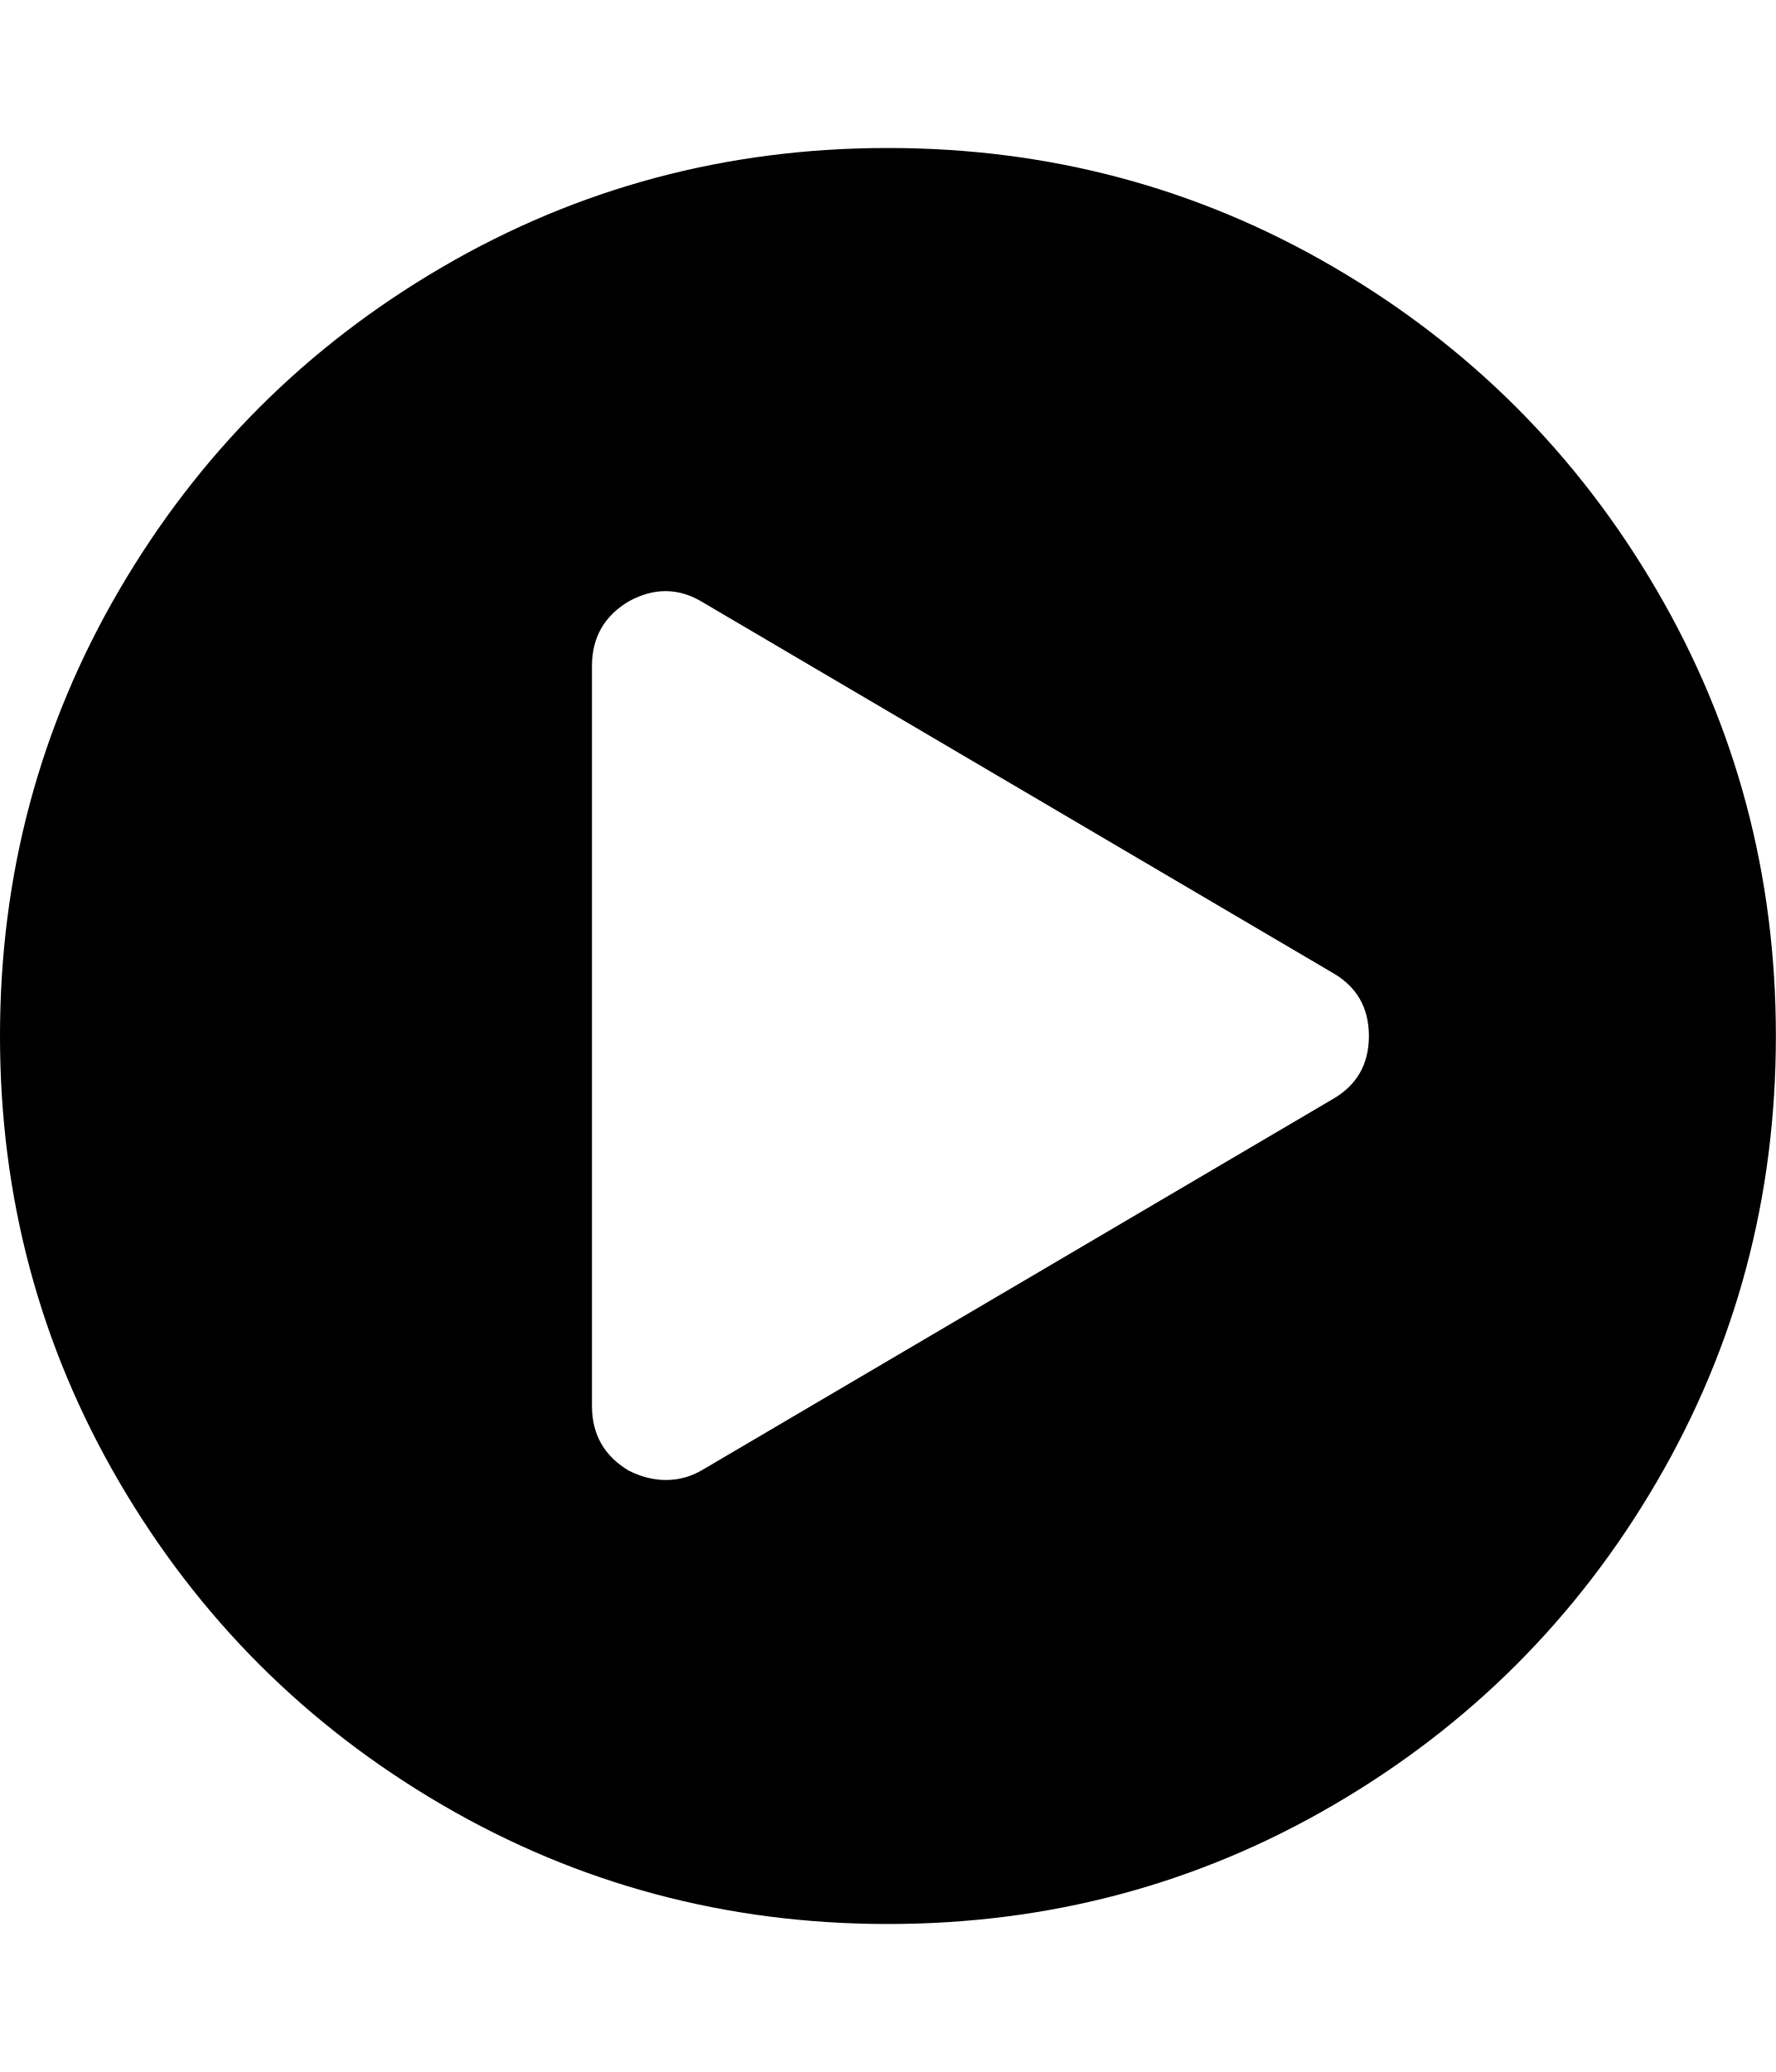
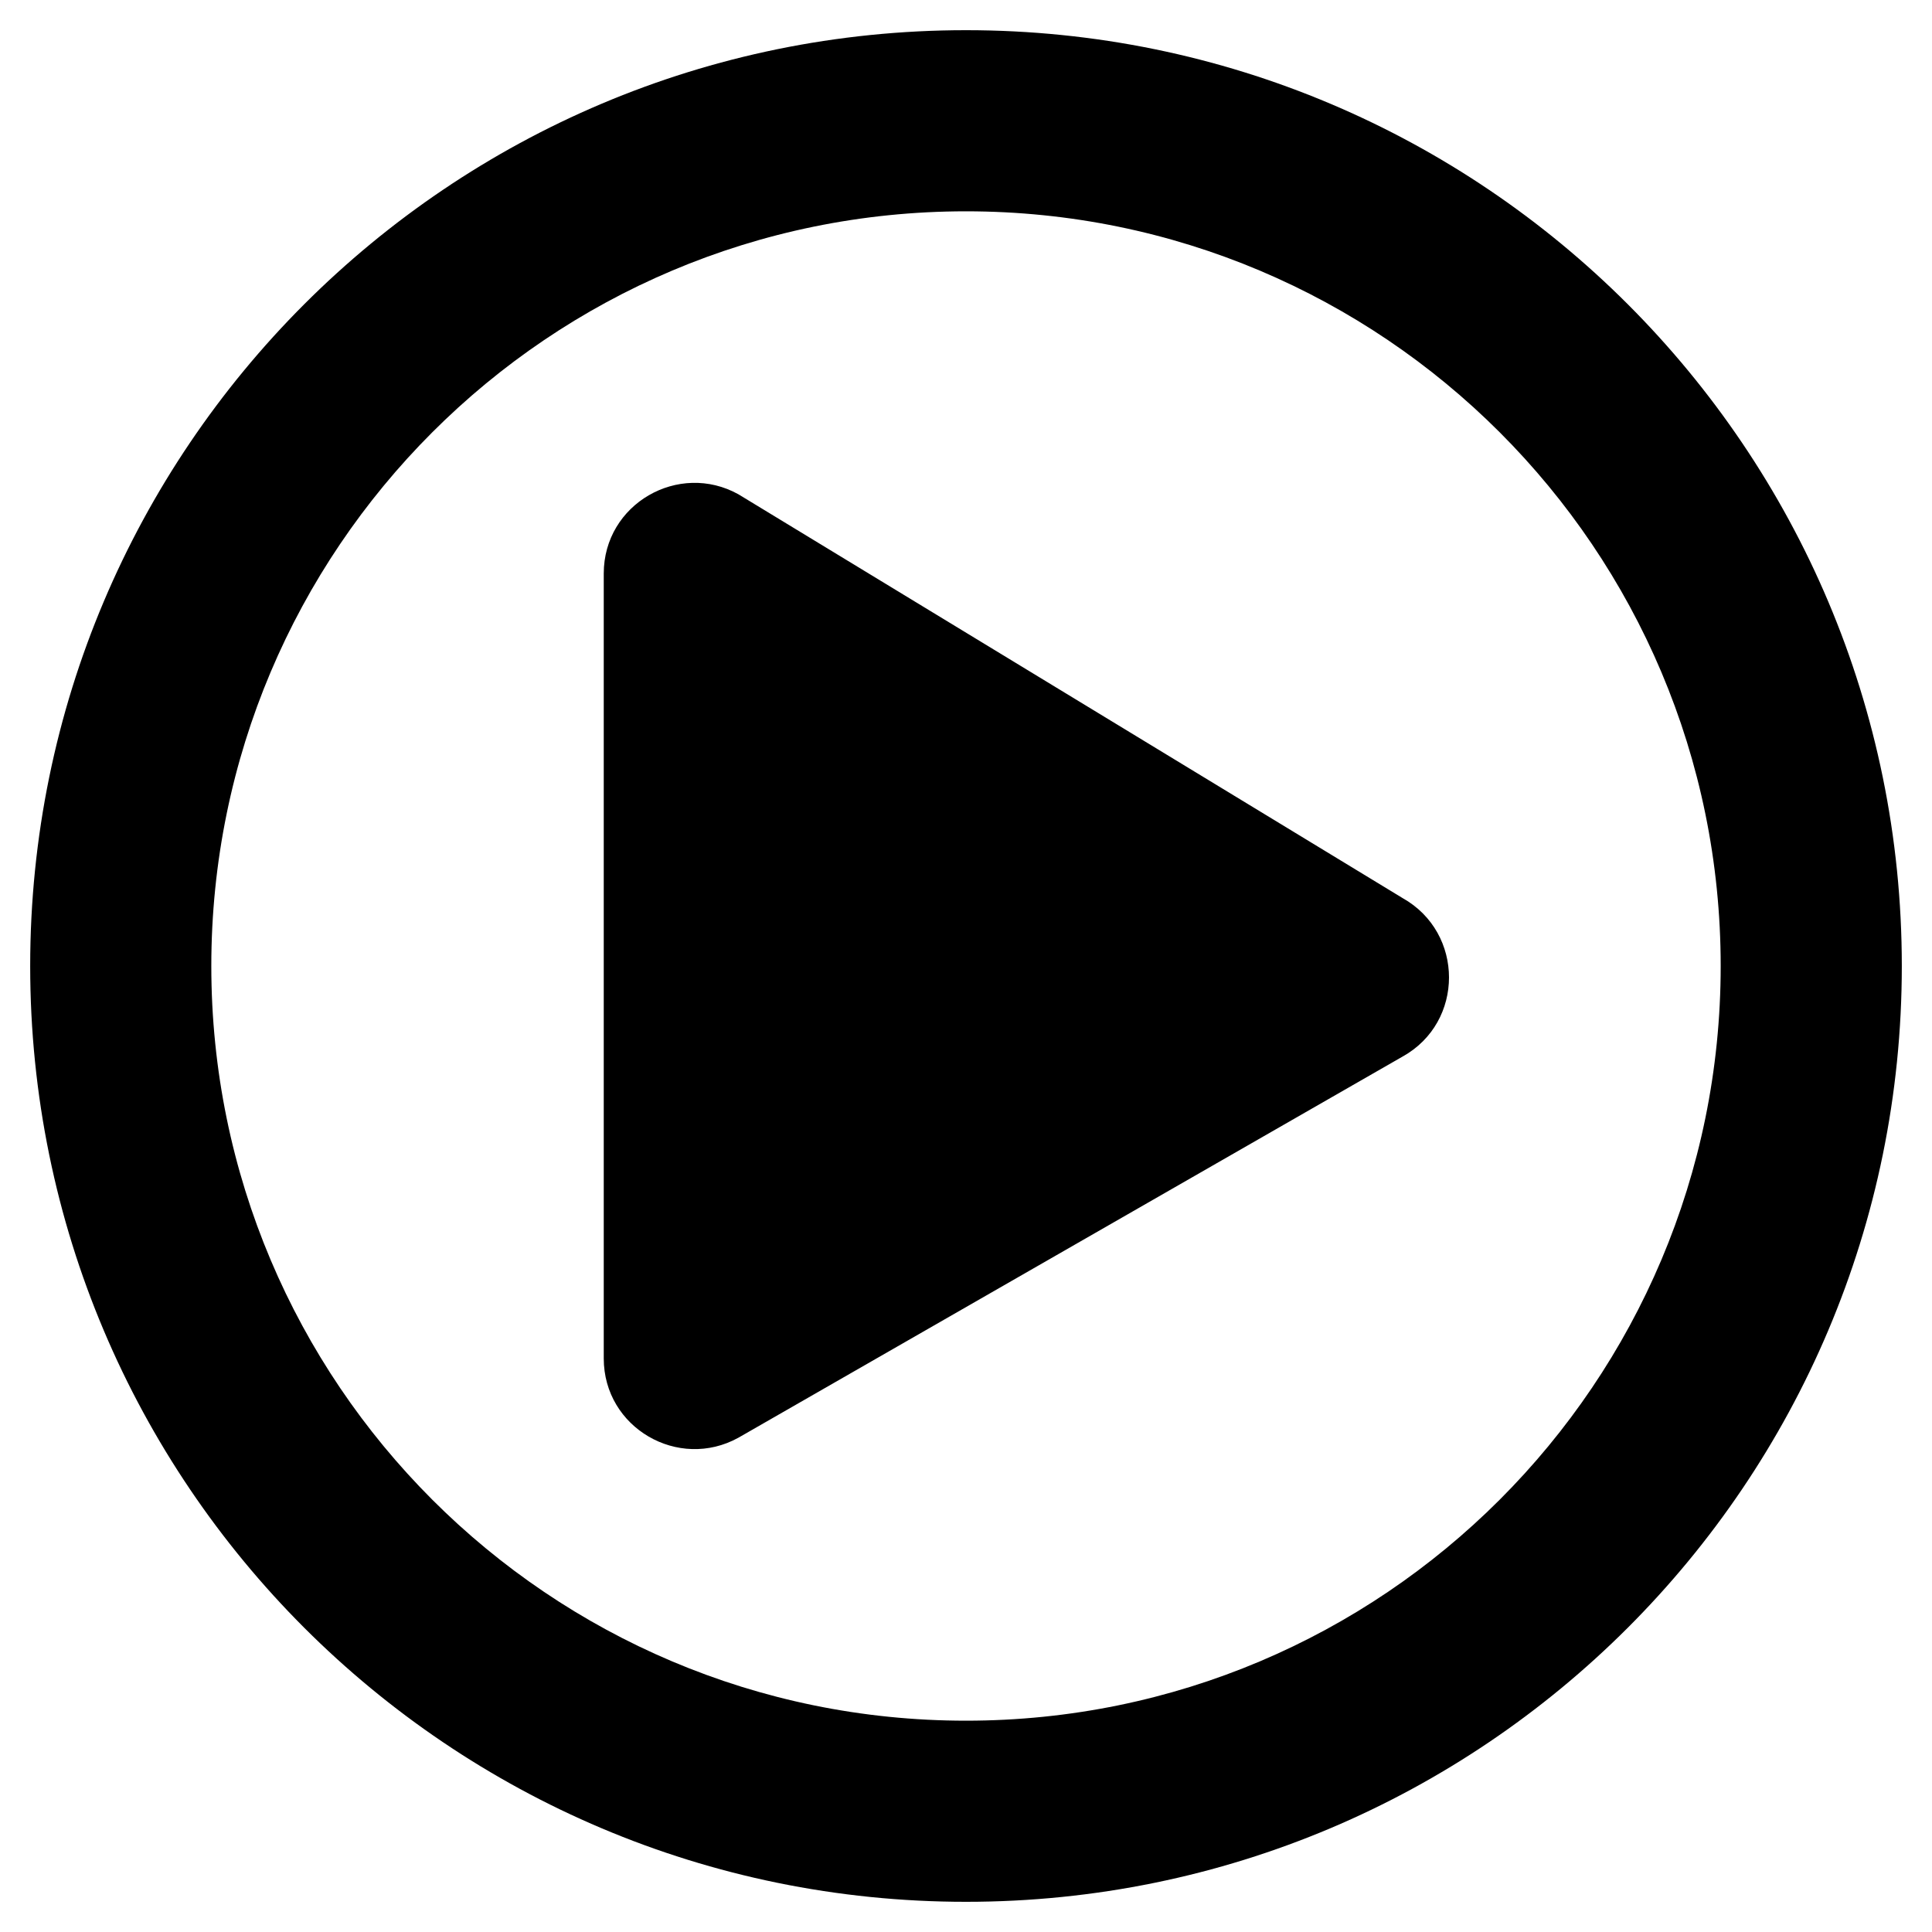
- <svg xmlns="http://www.w3.org/2000/svg" width="100%" height="100%" viewBox="0 0 1536 1792">
-   <path fill="#000" d="M768 128q209 0 385.5 103t279.5 279.5 103 385.5-103 385.5-279.5 279.5-385.5 103-385.5-103-279.5-279.5-103-385.5 103-385.5 279.5-279.5 385.5-103zM1152 951q32-18 32-55t-32-55l-544-320q-31-19-64-1-32 19-32 56v640q0 37 32 56 16 8 32 8 17 0 32-9z" />
+ <svg xmlns="http://www.w3.org/2000/svg" width="100%" height="100%" viewBox="0 0 512 512">
+   <path fill="currentColor" d="M371.7 238L195.7 131C179.9 122.2 160 133.5 160 152V360C160 378.4 179.8 389.8 195.7 381L371.7 280C388.1 270.9 388.1 247.2 371.7 238zM504 256C504 119 393 8 256 8S8 119 8 256 119 504 256 504 504 393 504 256zM56 256C56 145.5 145.5 56 256 56S456 145.5 456 256 366.5 456 256 456 56 366.5 56 256z" />
</svg>
